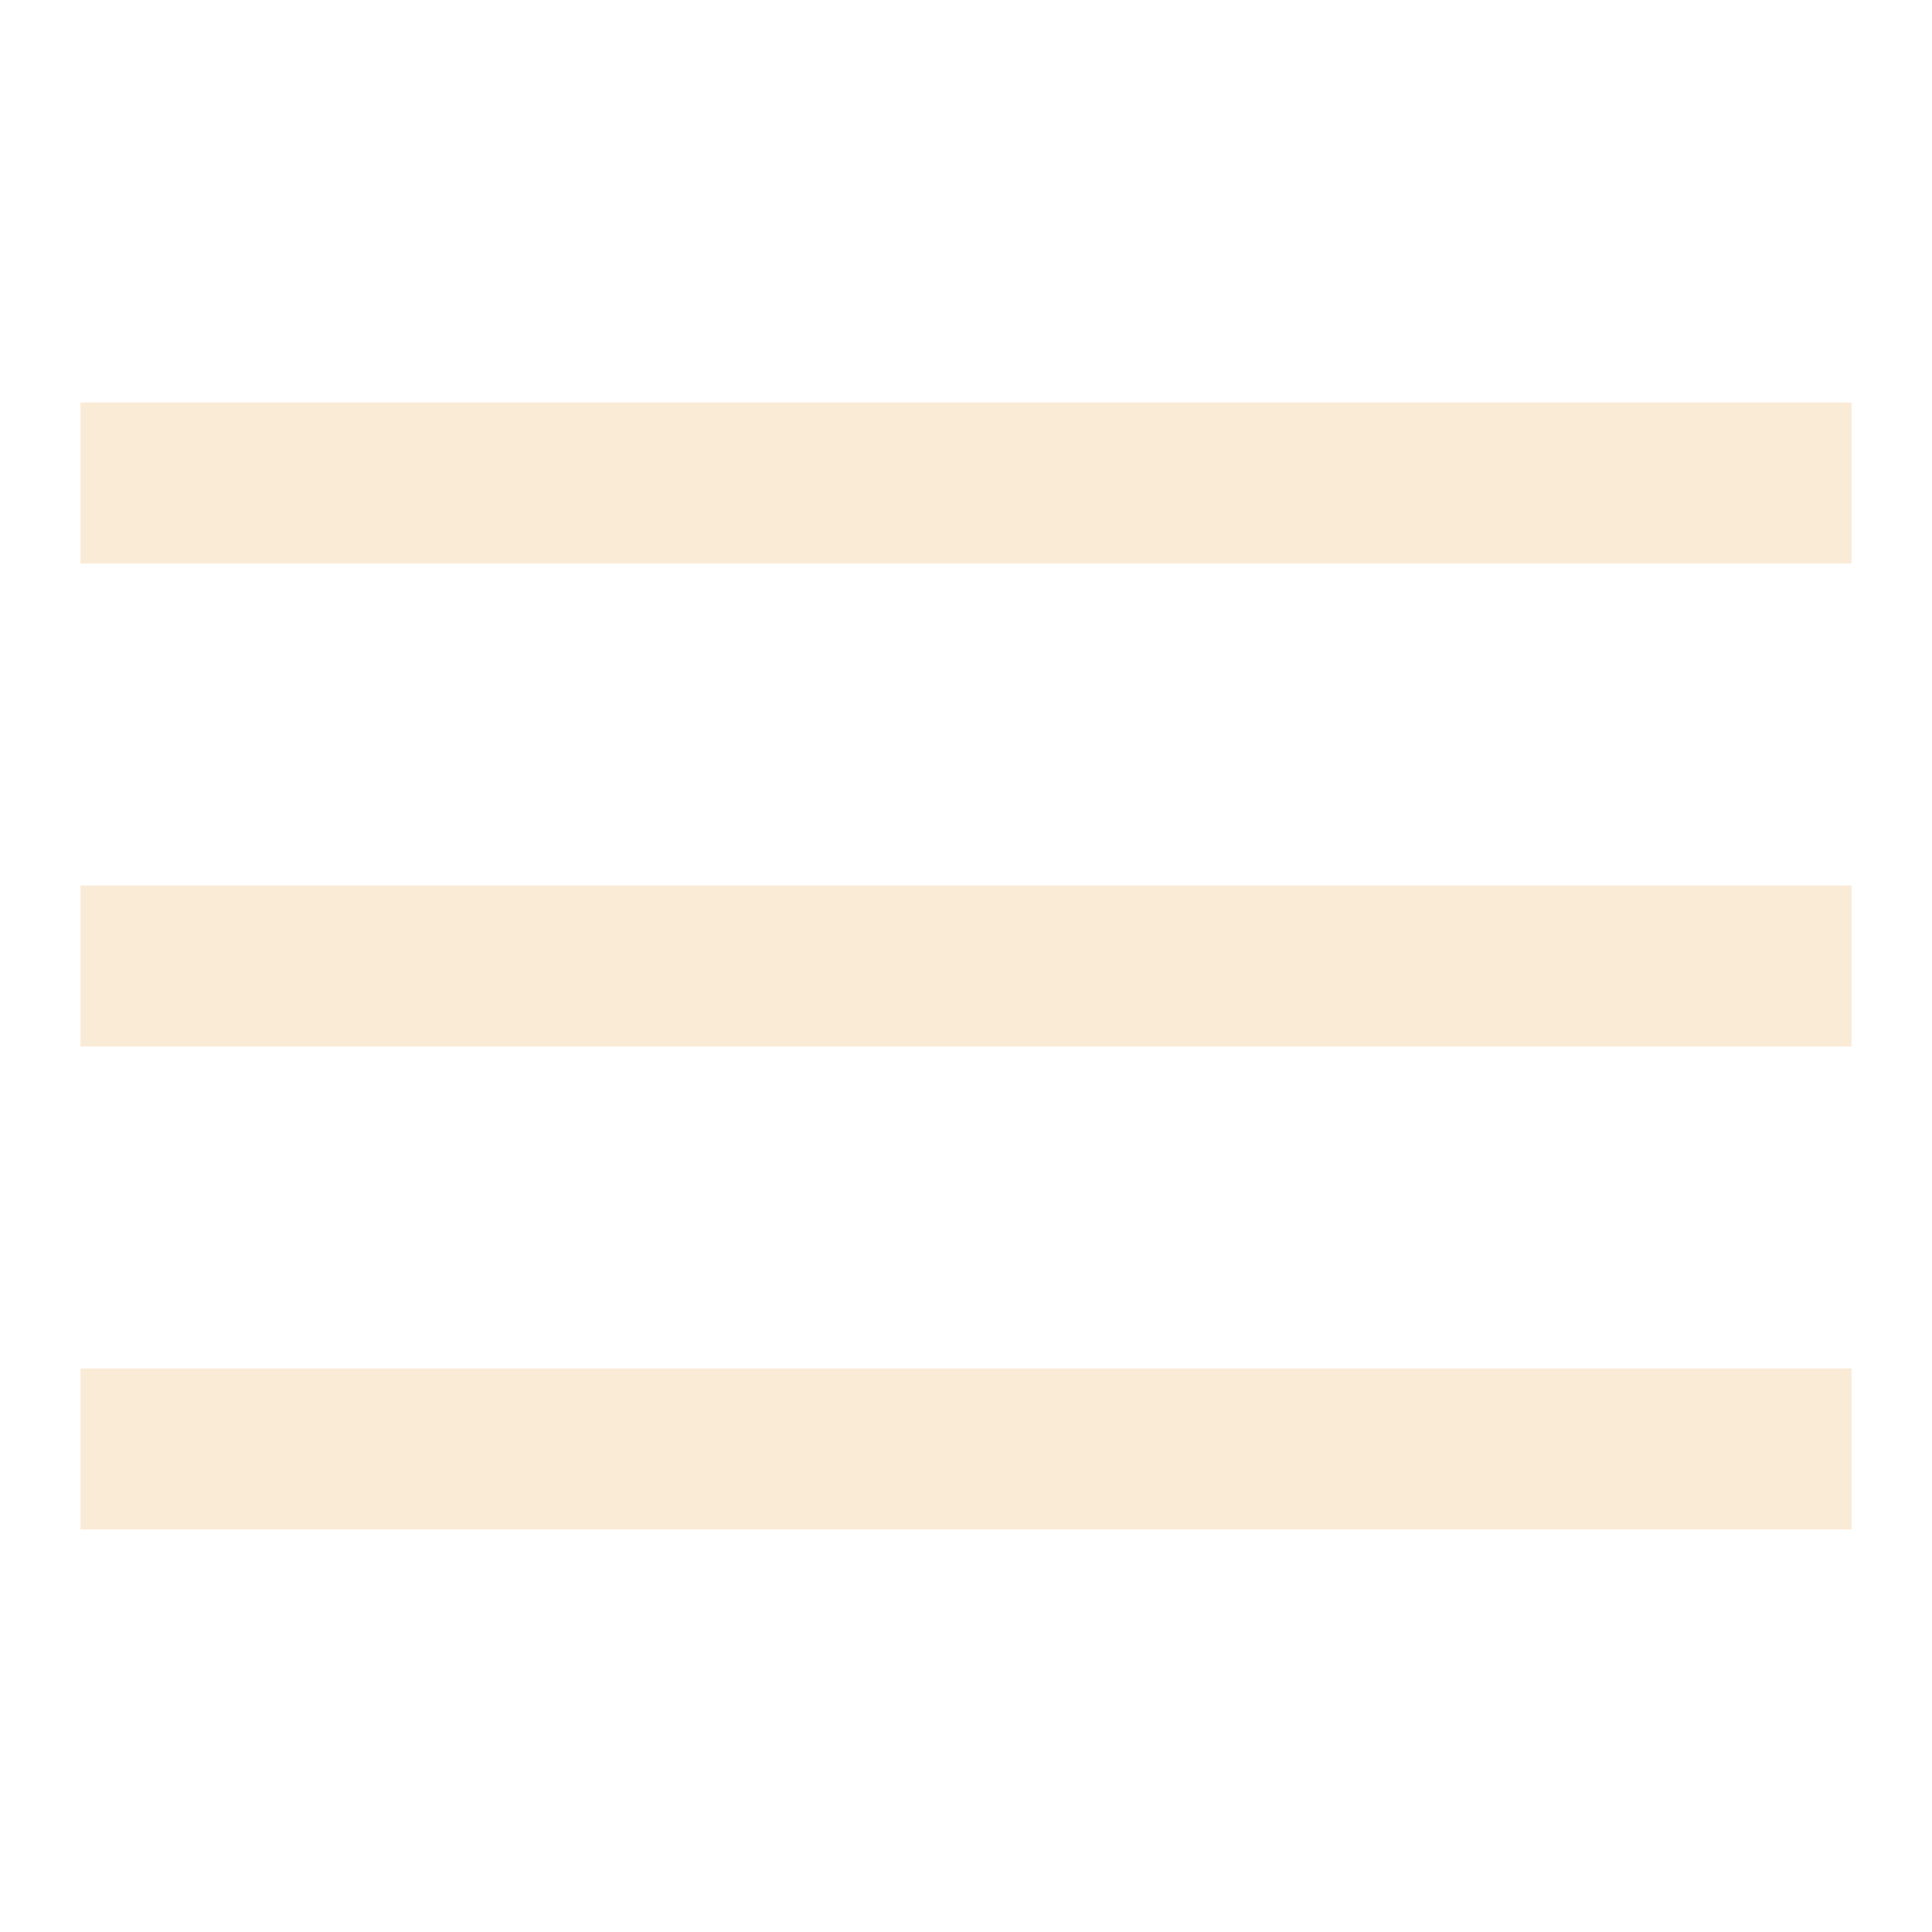
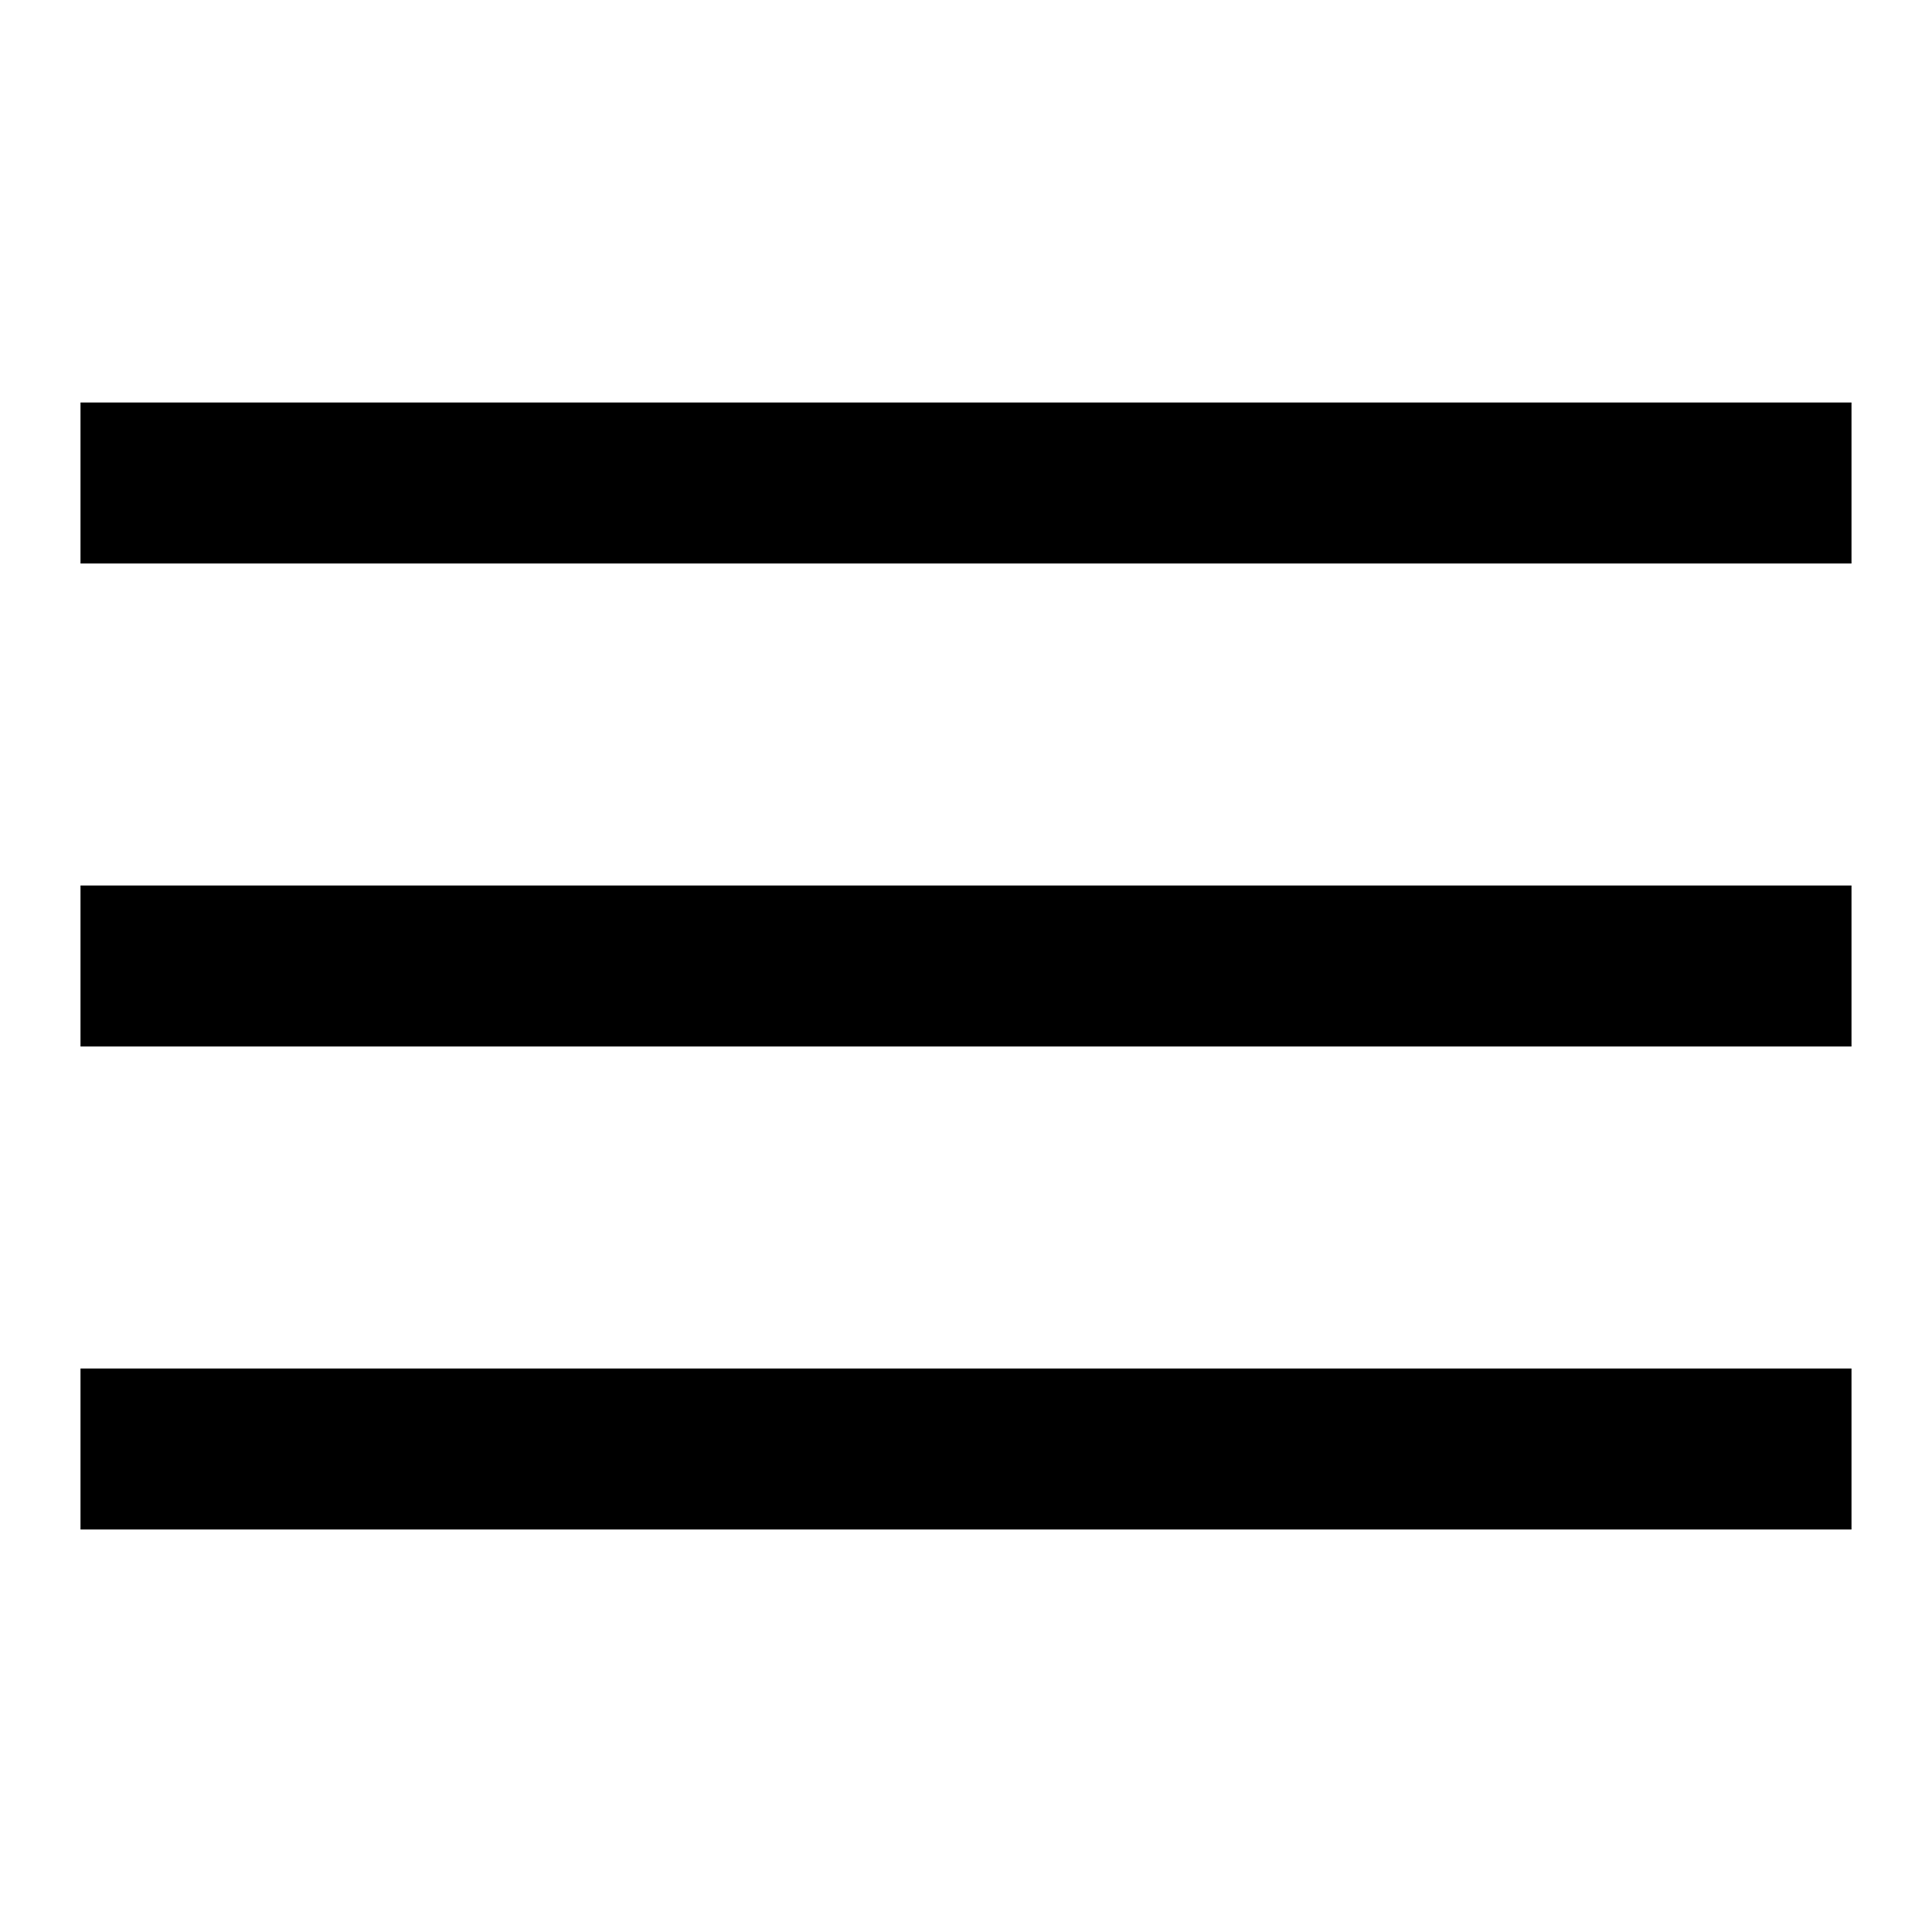
<svg xmlns="http://www.w3.org/2000/svg" width="800px" height="800px" viewBox="0 0 12 12" enable-background="new 0 0 12 12" id="Слой_1" version="1.1" xml:space="preserve">
  <g>
-     <rect fill="#faebd7" height="1" width="11" x="0.5" y="5.5" />
-     <rect fill="#faebd7" height="1" width="11" x="0.5" y="2.5" />
-     <rect fill="#faebd7" height="1" width="11" x="0.5" y="8.5" />
+     <rect fill="#000000" height="1" width="11" x="0.5" y="5.5" />
+     <rect fill="#000000" height="1" width="11" x="0.5" y="2.5" />
+     <rect fill="#000000" height="1" width="11" x="0.5" y="8.5" />
  </g>
</svg>
